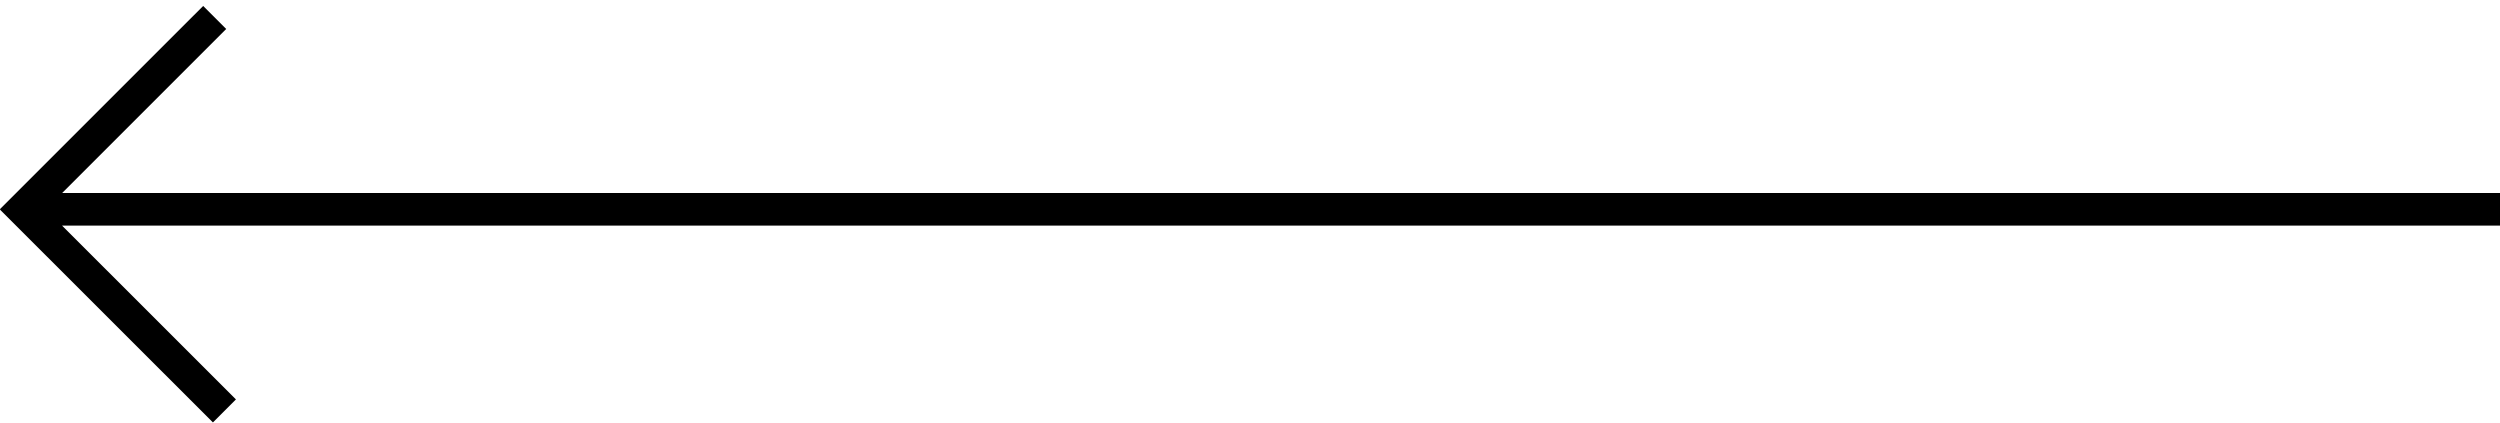
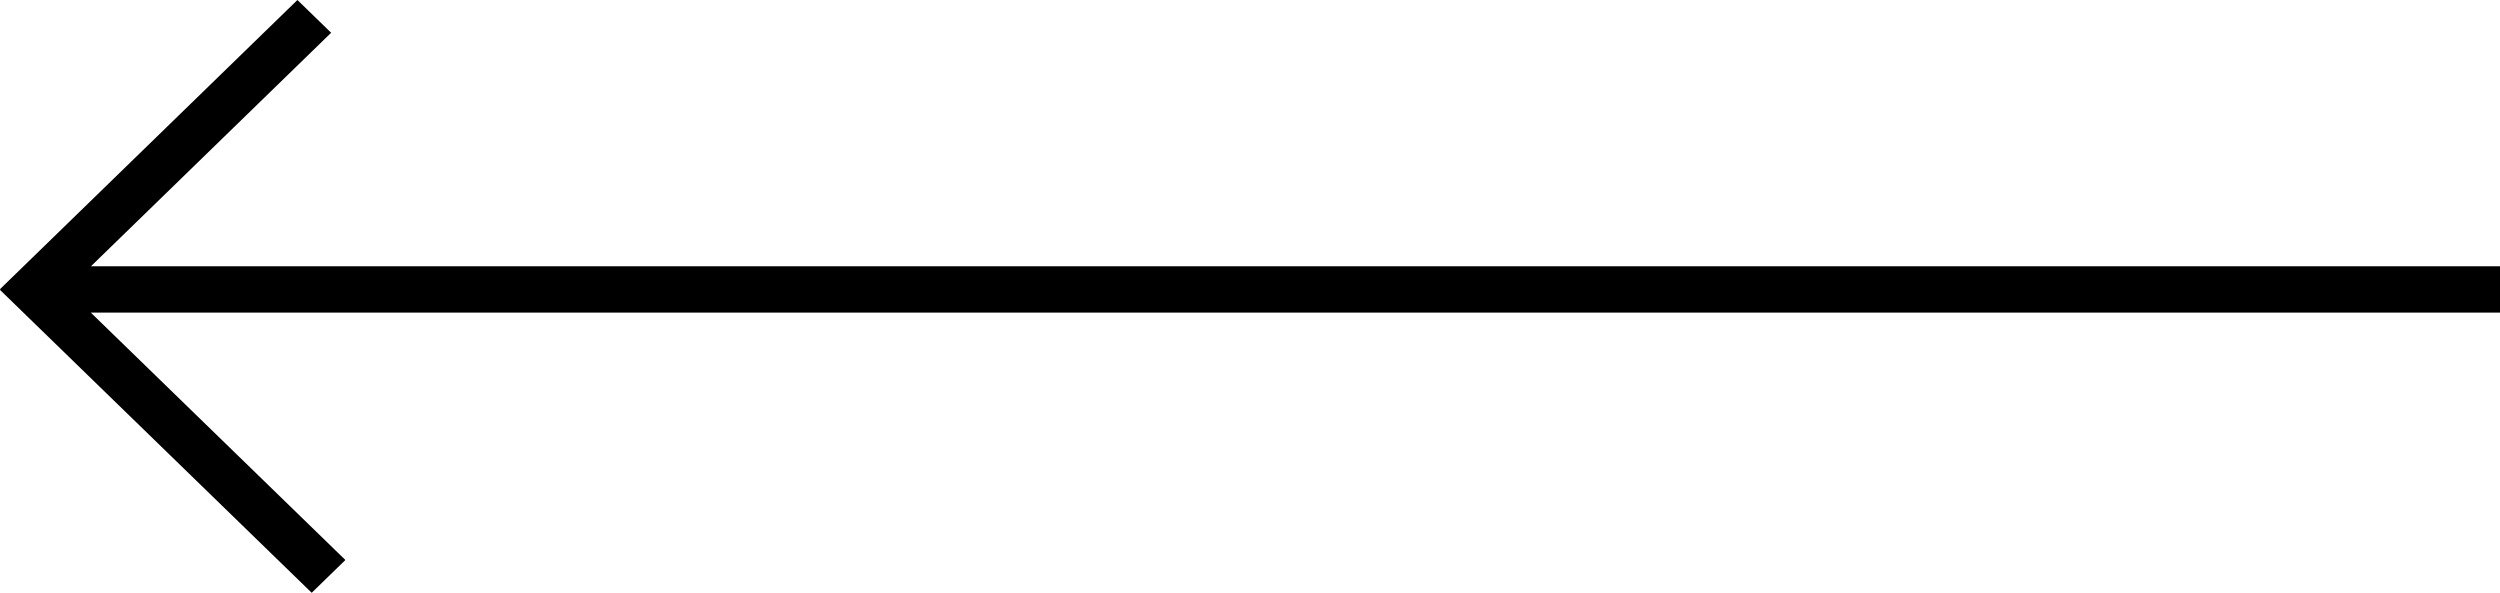
- <svg xmlns="http://www.w3.org/2000/svg" width="142" height="24" viewBox="0 0 142 24" fill="none">
-   <path fill-rule="evenodd" clip-rule="evenodd" d="M3.529 10.964L12.848 1.647L11.54 0.339L0 11.877L0.015 11.892L0 11.907L12.094 23.994L13.401 22.686L3.523 12.813H142V10.964H3.529Z" fill="black" />
+ <svg xmlns="http://www.w3.org/2000/svg" width="97" height="23" viewBox="0 0 97 23" fill="none">
+   <path fill-rule="evenodd" clip-rule="evenodd" d="M3.529 10.331L12.848 1.271L11.54 0L0 11.219L0.015 11.233L0 11.248L12.094 23L13.401 21.728L3.523 12.129H97V10.331H3.529Z" fill="black" />
</svg>
